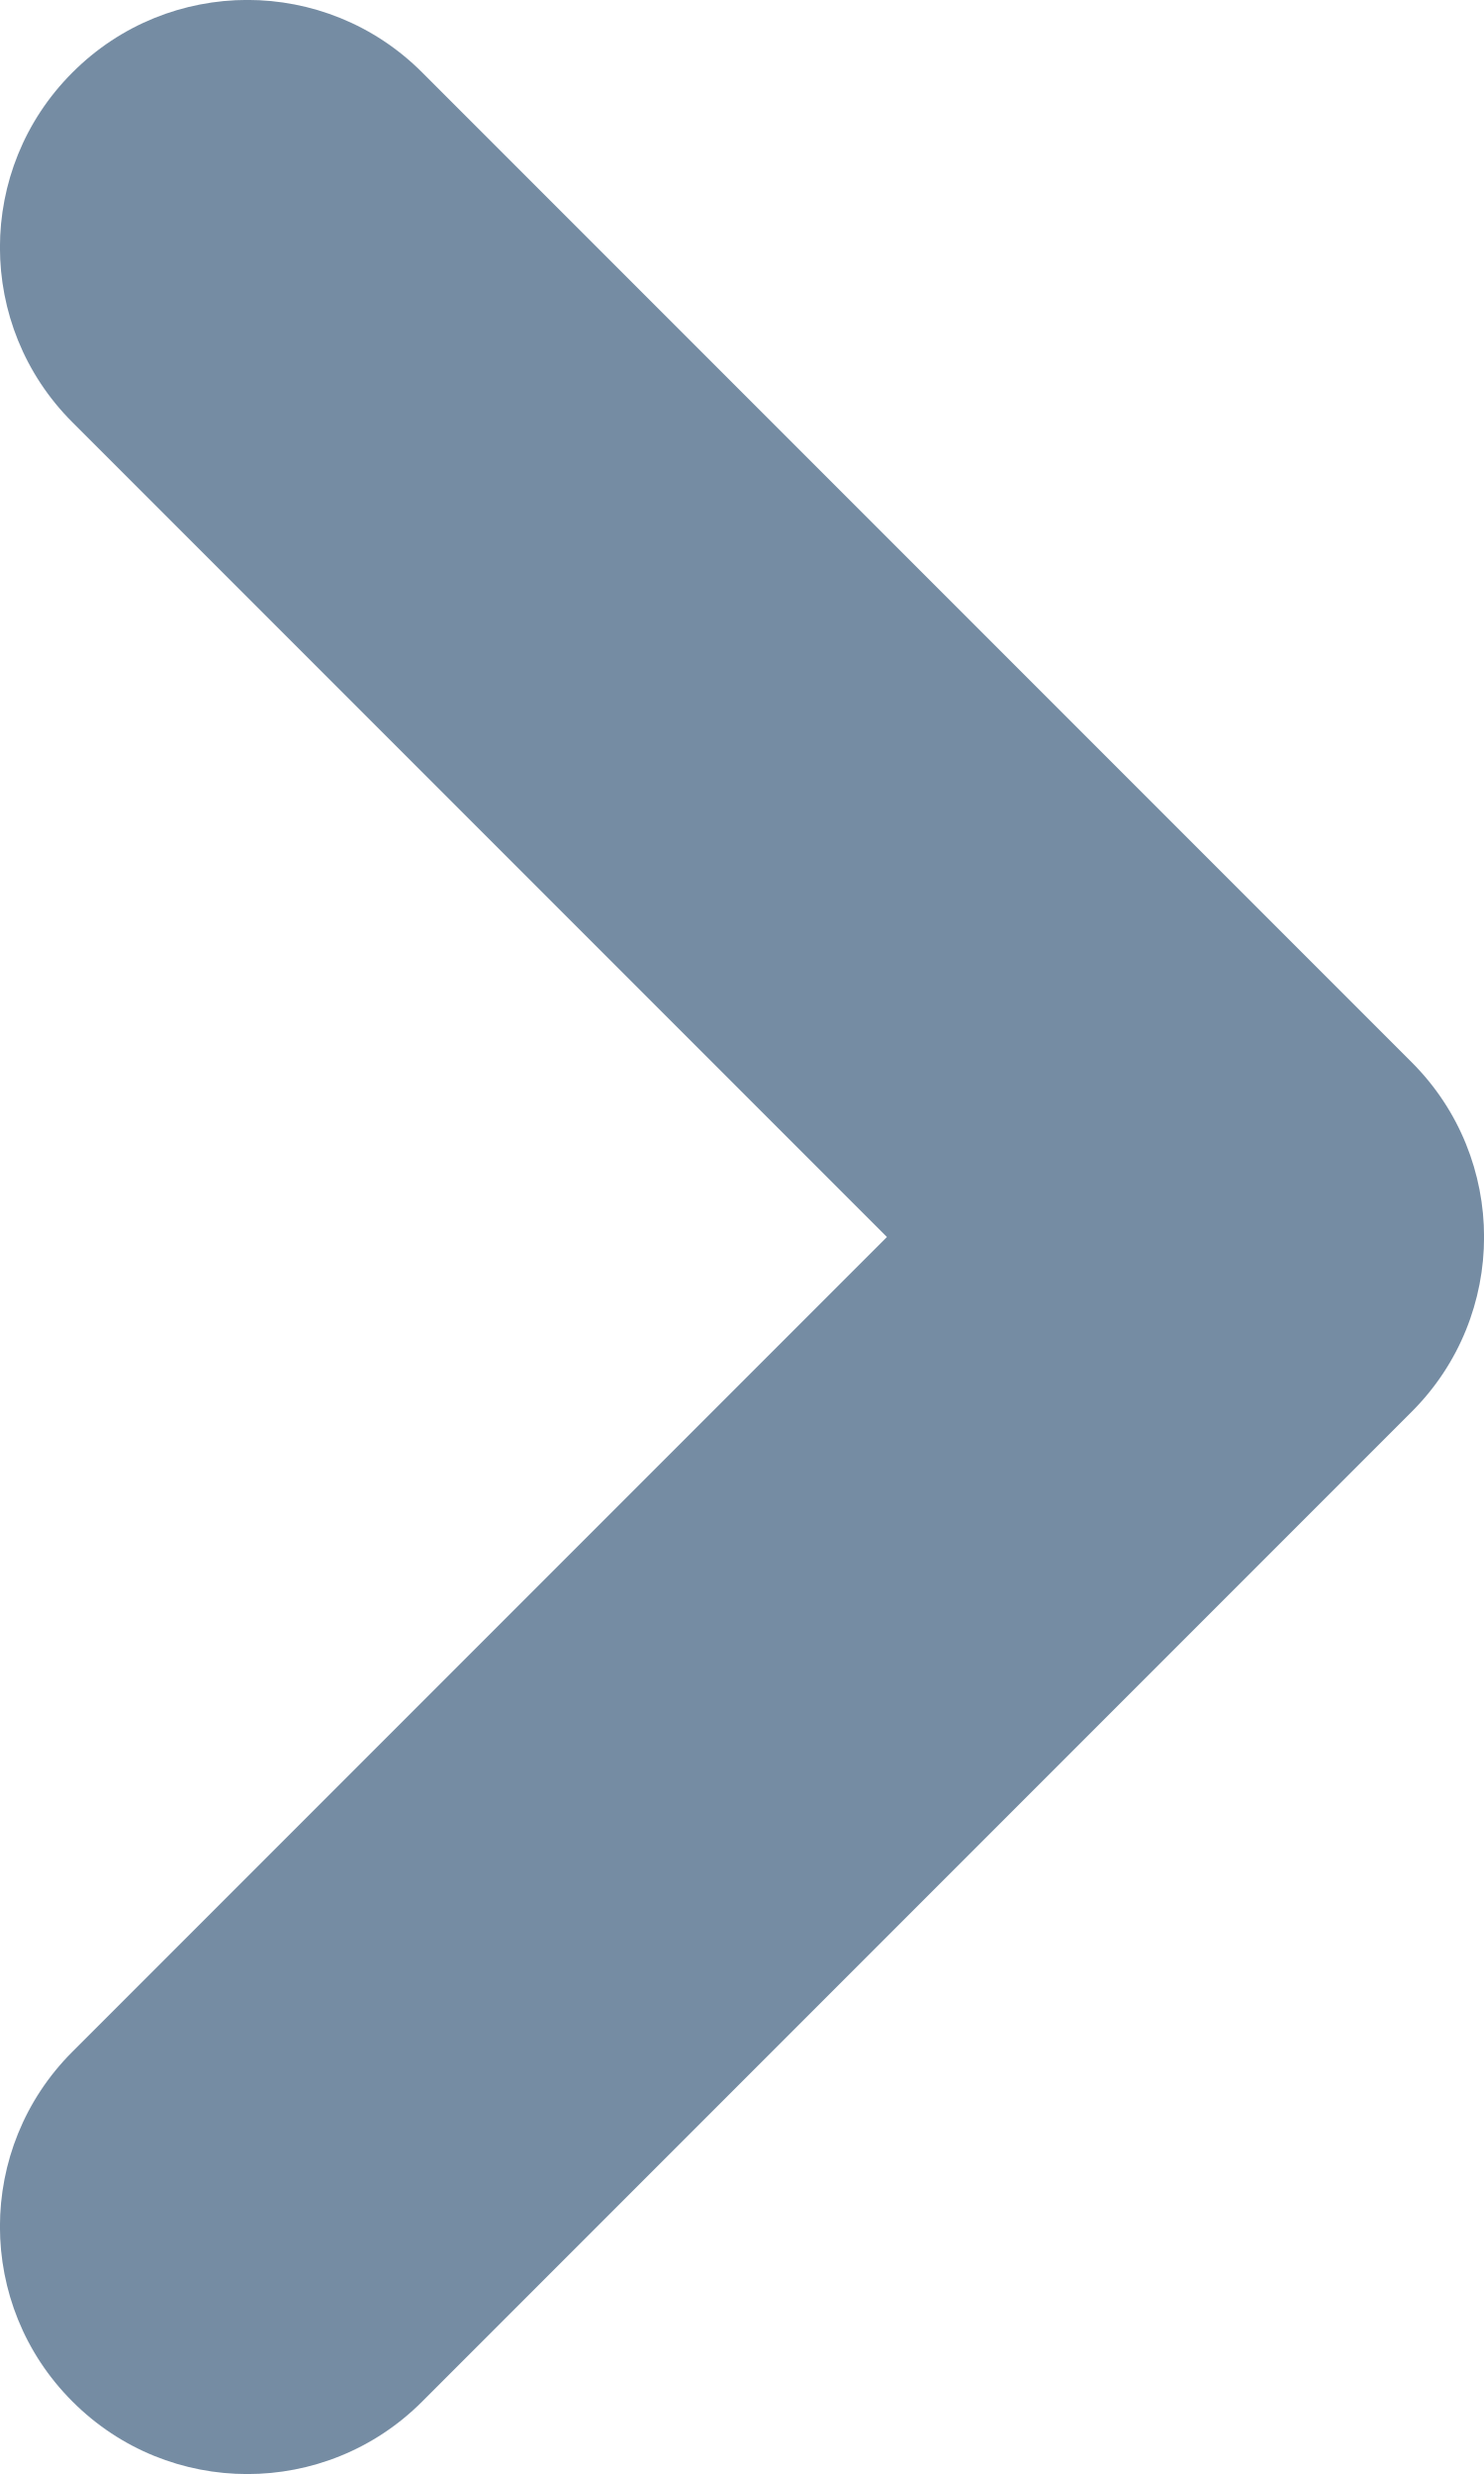
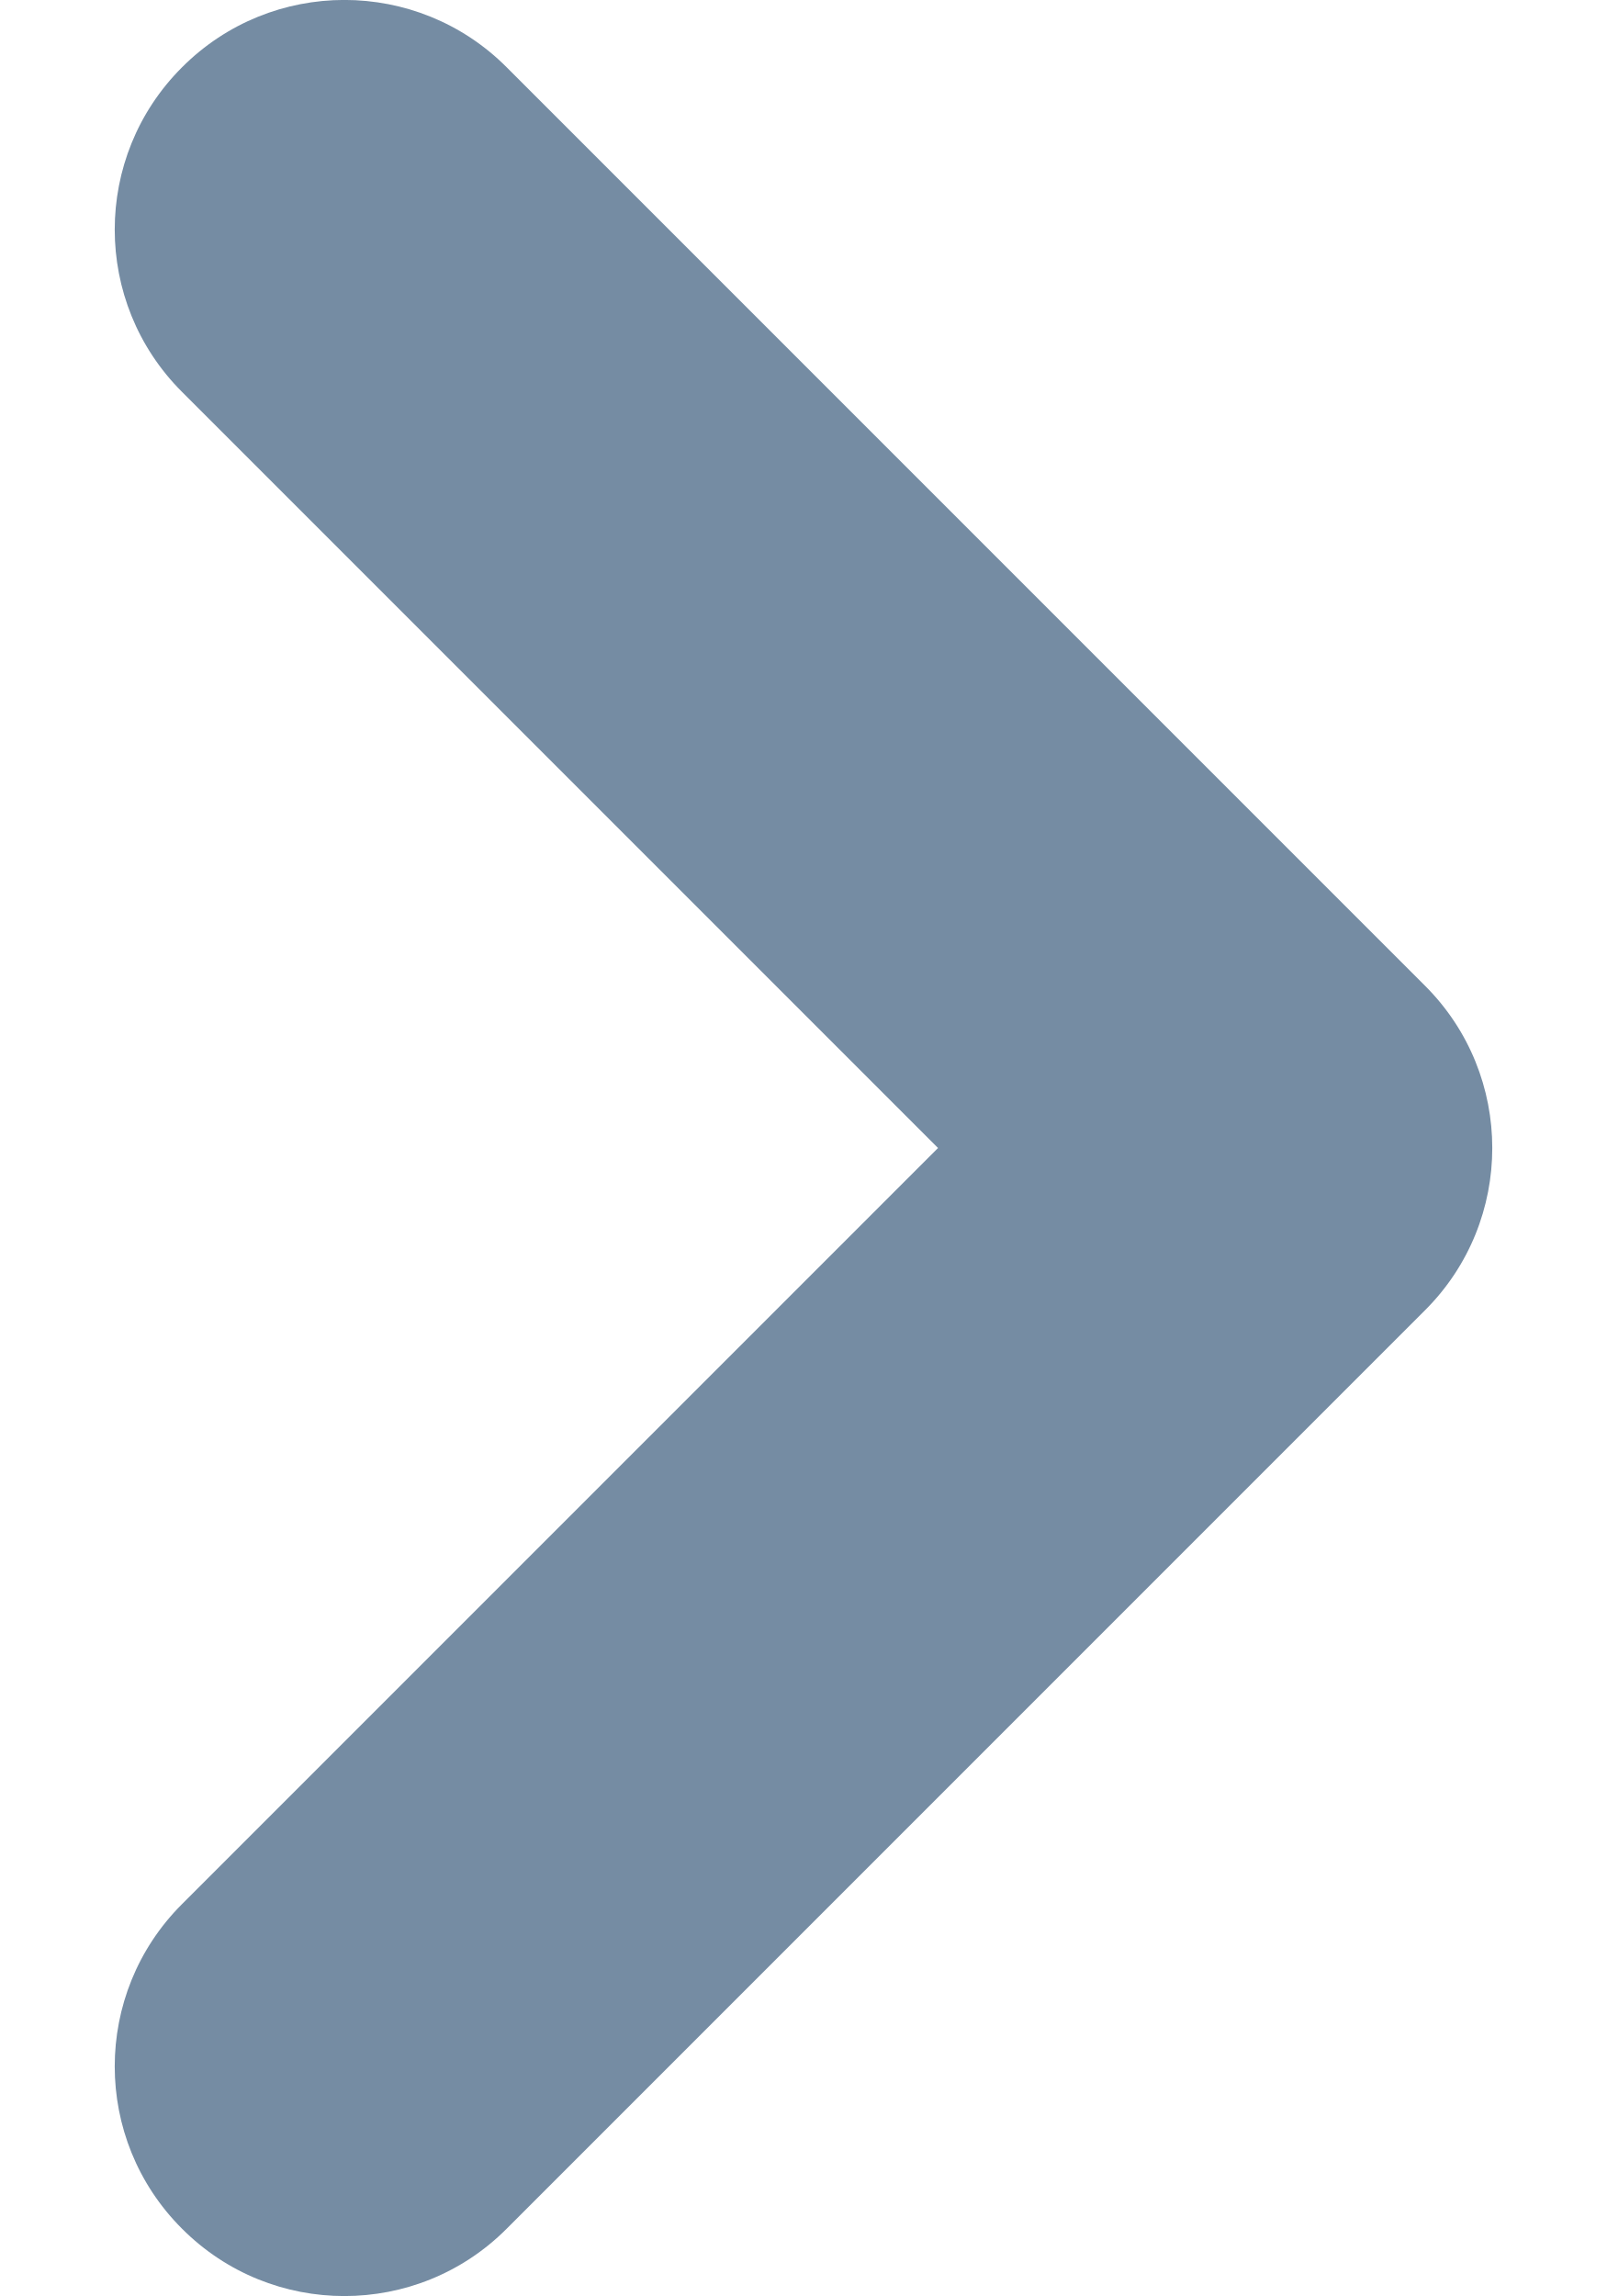
- <svg xmlns="http://www.w3.org/2000/svg" id="meteor-icon-kit__regular-chevron-right-xs" viewBox="0 0 6 10" fill="none">
-   <path fill-rule="evenodd" clip-rule="evenodd" d="M0.293 8.293C-0.098 8.683 -0.098 9.317 0.293 9.707C0.683 10.098 1.317 10.098 1.707 9.707L5.707 5.707C6.098 5.317 6.098 4.683 5.707 4.293L1.707 0.293C1.317 -0.098 0.683 -0.098 0.293 0.293C-0.098 0.683 -0.098 1.317 0.293 1.707L3.586 5L0.293 8.293z" fill="#758CA3" />
+ <svg xmlns="http://www.w3.org/2000/svg" id="meteor-icon-kit__regular-chevron-right-xs" viewBox="0 0 7 10" fill="none">
+   <path fill-rule="evenodd" clip-rule="evenodd" d="M0.793 8.293C0.402 8.683 0.402 9.317 0.793 9.707C1.183 10.098 1.817 10.098 2.207 9.707L6.207 5.707C6.598 5.317 6.598 4.683 6.207 4.293L2.207 0.293C1.817 -0.098 1.183 -0.098 0.793 0.293C0.402 0.683 0.402 1.317 0.793 1.707L4.086 5L0.793 8.293z" fill="#758CA3" />
</svg>
